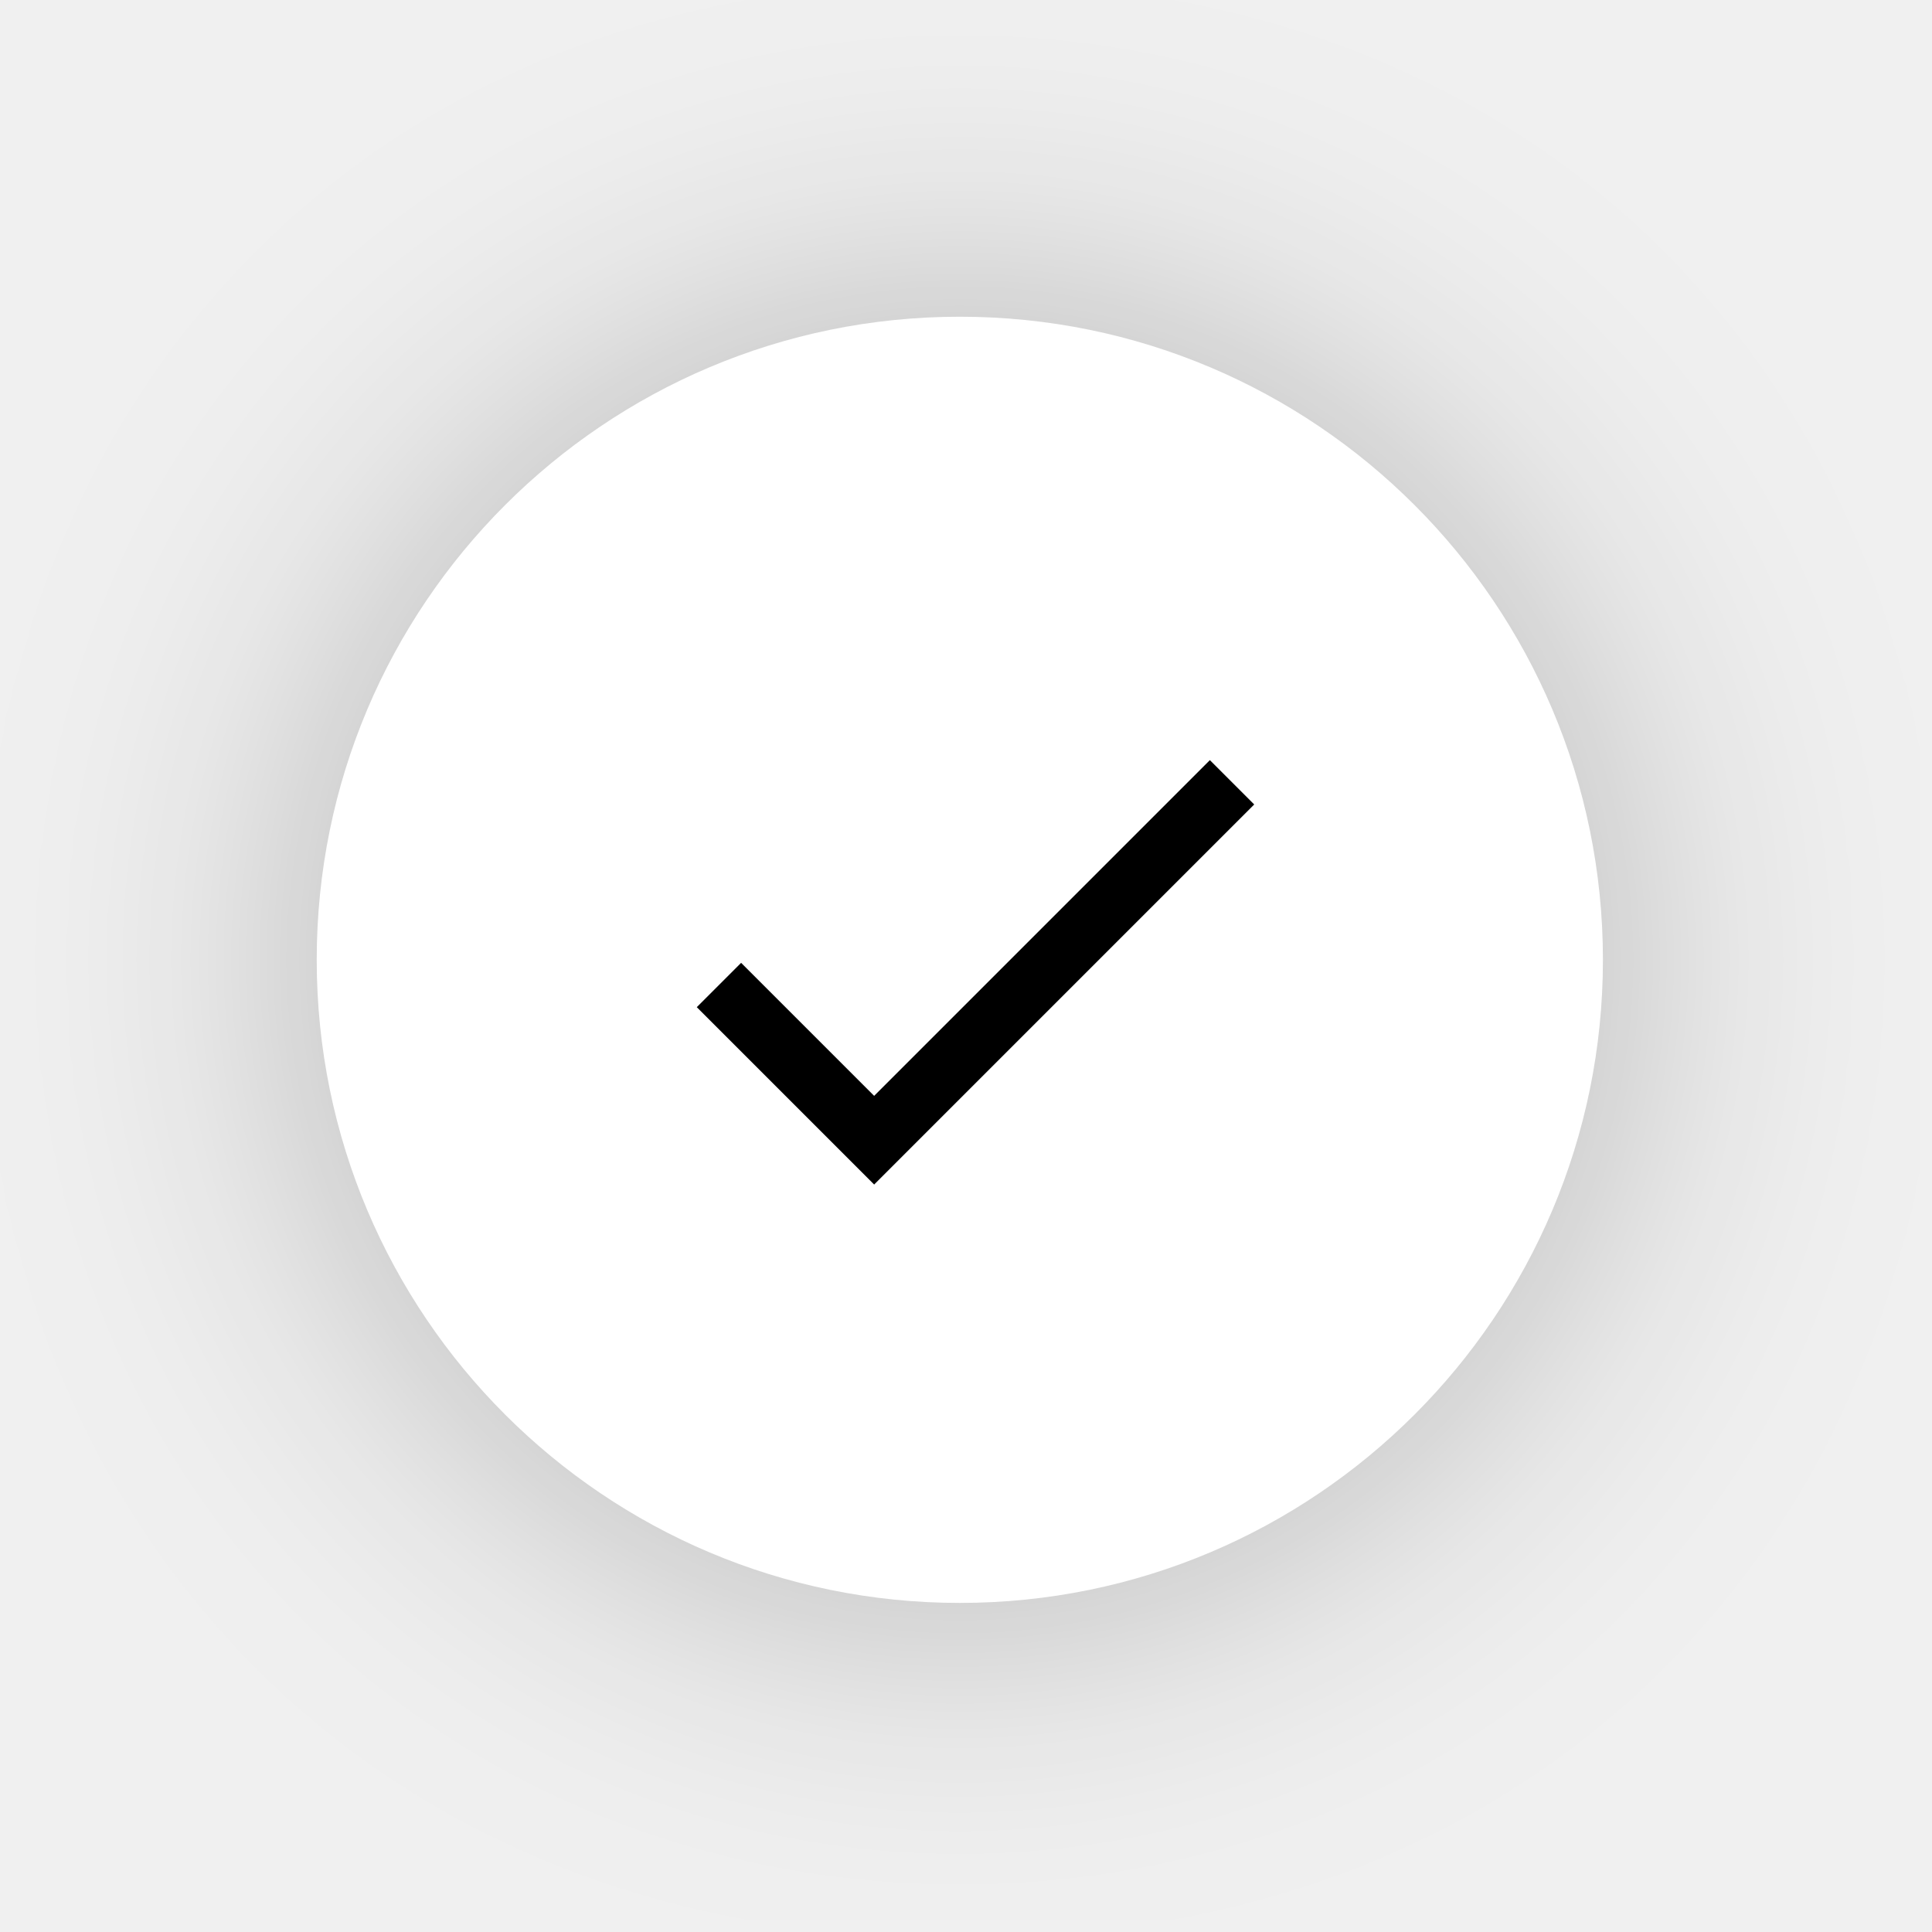
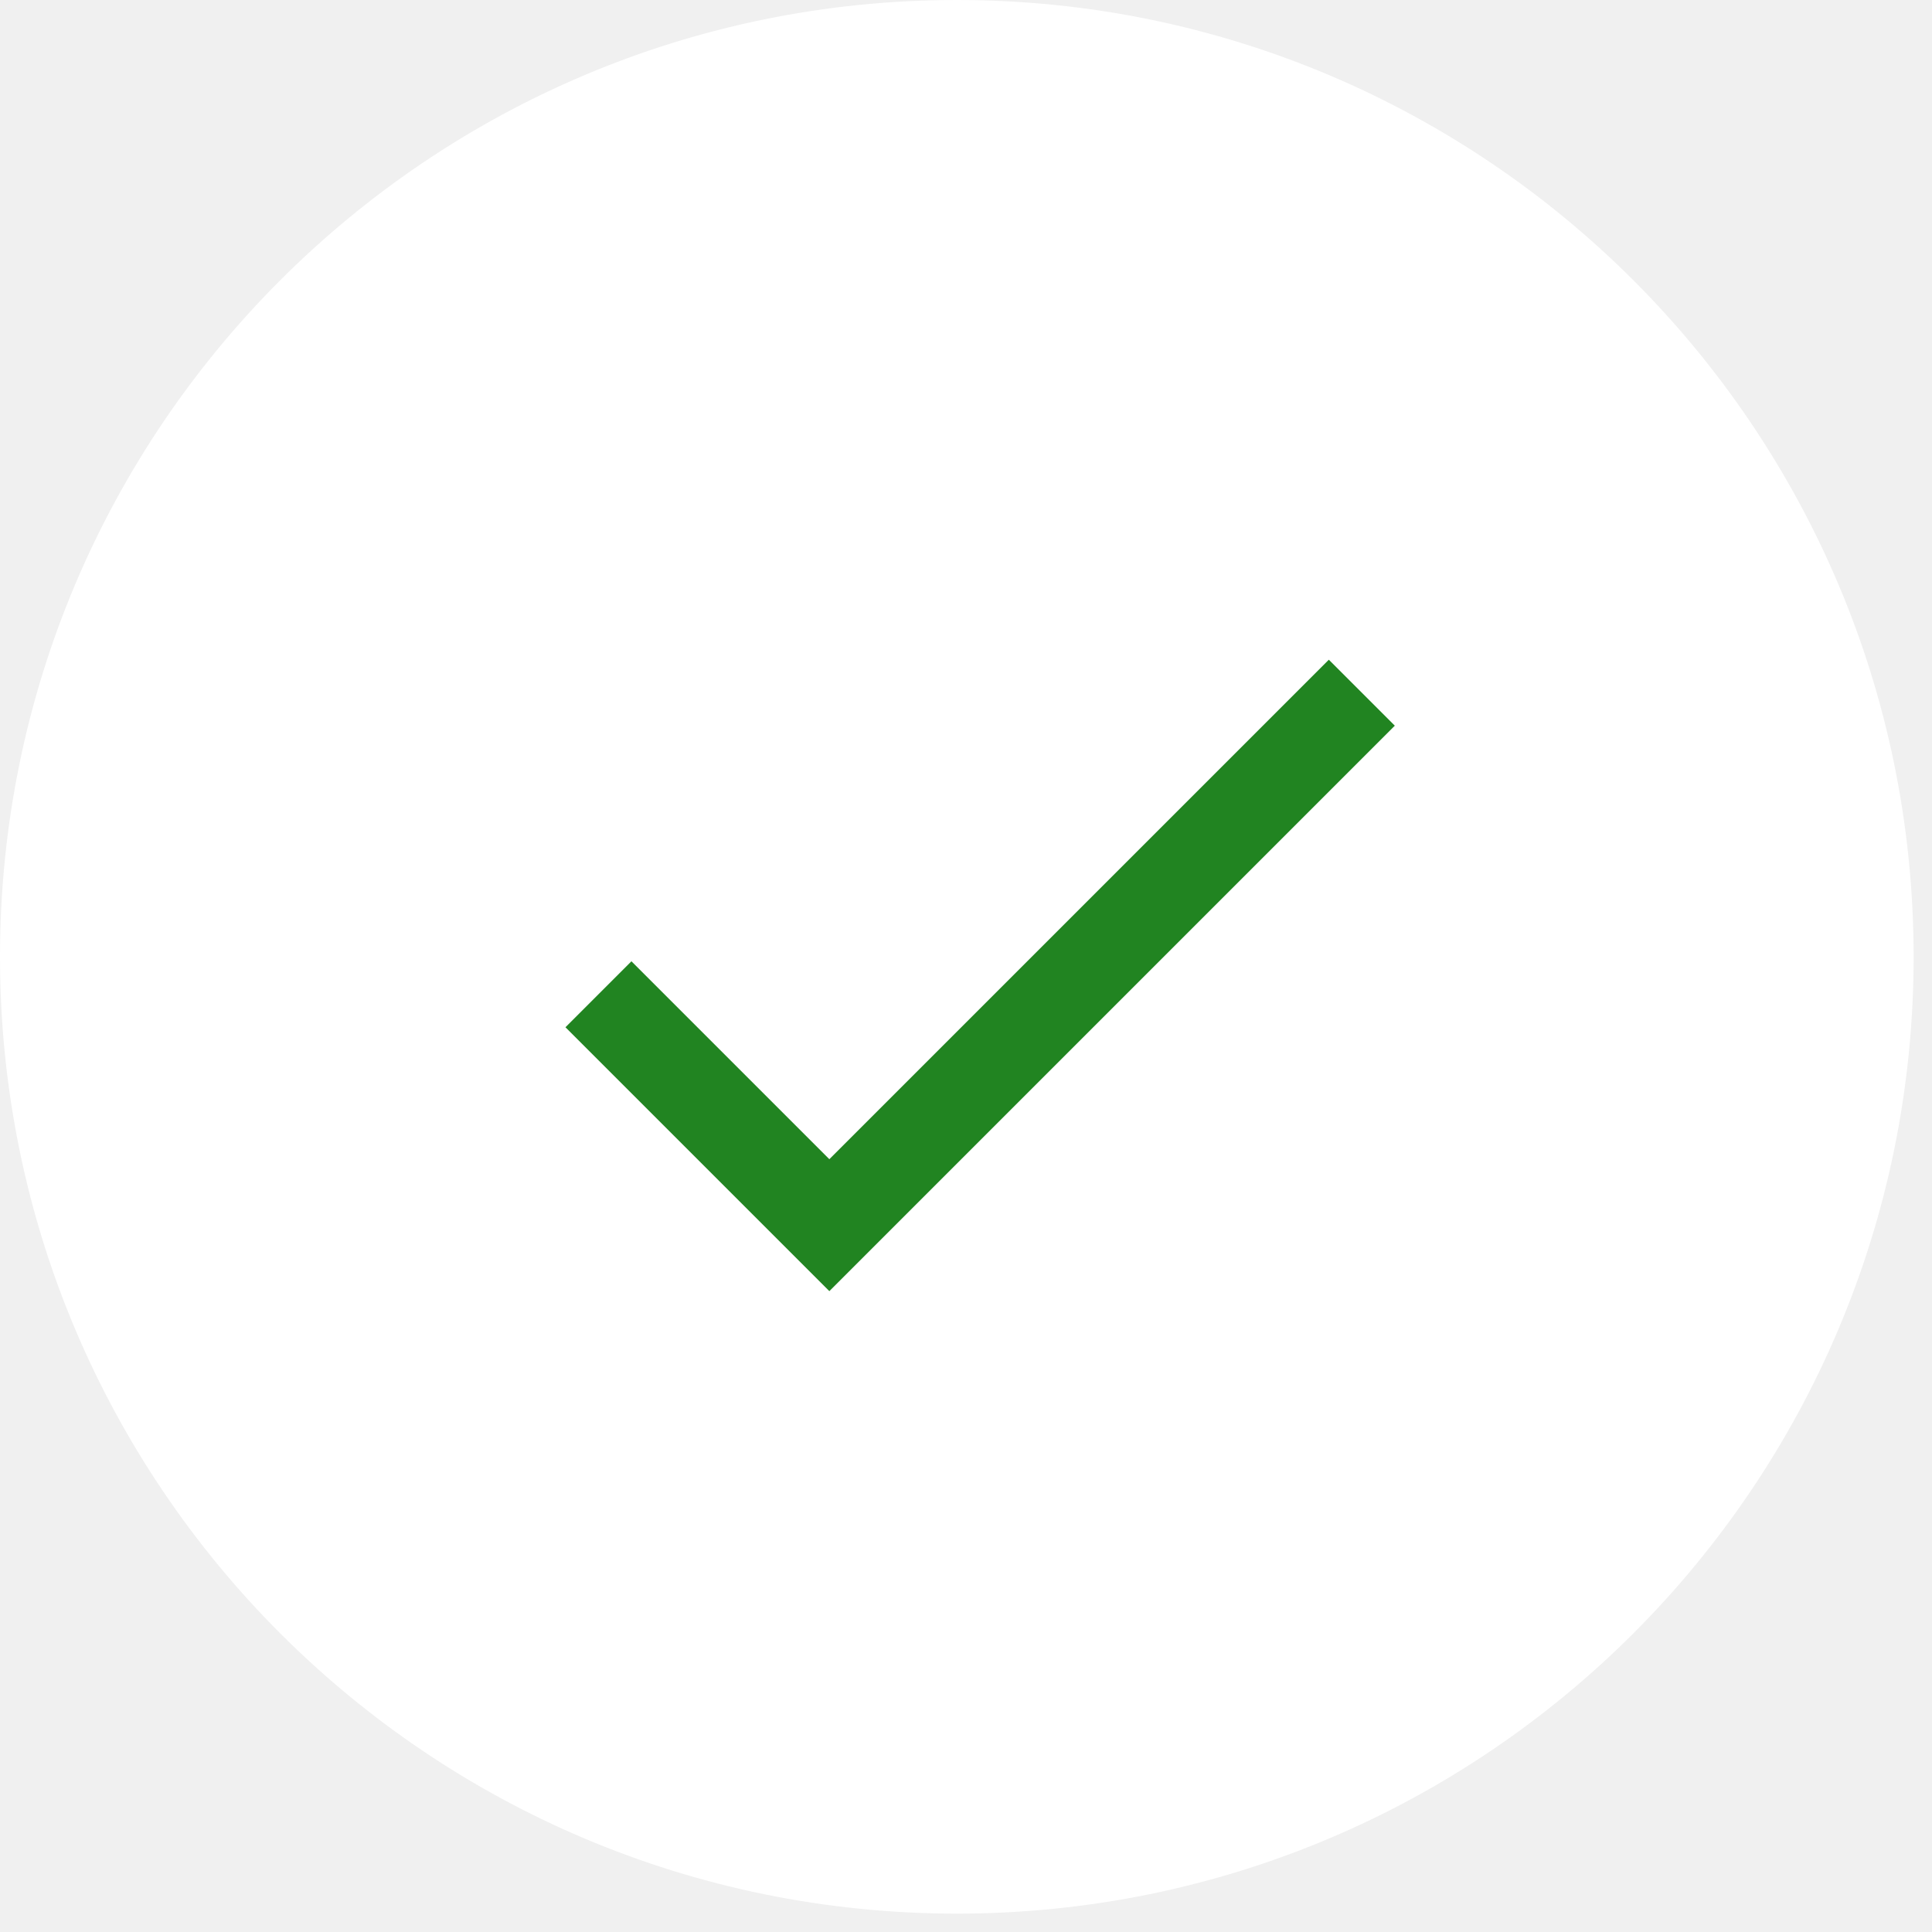
- <svg xmlns="http://www.w3.org/2000/svg" width="61" height="61" viewBox="0 0 61 61" fill="none">
-   <g filter="url(#filter0_d)">
-     <circle cx="30.305" cy="30.305" r="20.305" fill="white" />
-   </g>
-   <path d="M27.6 34.6L23.4 30.4L22 31.8L27.6 37.4L39.6 25.4L38.2 24L27.6 34.6Z" fill="black" />
-   <defs>
-     <filter id="filter0_d" x="0" y="0" width="60.609" height="60.609" filterUnits="userSpaceOnUse" color-interpolation-filters="sRGB">
-       <feFlood flood-opacity="0" result="BackgroundImageFix" />
-       <feColorMatrix in="SourceAlpha" type="matrix" values="0 0 0 0 0 0 0 0 0 0 0 0 0 0 0 0 0 0 127 0" />
-       <feOffset />
-       <feGaussianBlur stdDeviation="5" />
-       <feColorMatrix type="matrix" values="0 0 0 0 0 0 0 0 0 0 0 0 0 0 0 0 0 0 0.25 0" />
-       <feBlend mode="normal" in2="BackgroundImageFix" result="effect1_dropShadow" />
-       <feBlend mode="normal" in="SourceGraphic" in2="effect1_dropShadow" result="shape" />
-     </filter>
-   </defs>
+ <svg xmlns="http://www.w3.org/2000/svg" width="41" height="41" viewBox="0 0 41 41" fill="none">
+   <circle cx="20.305" cy="20.305" r="20.305" fill="white" />
+   <path d="M17.6 24.6L13.4 20.4L12 21.8L17.6 27.4L29.6 15.4L28.2 14L17.6 24.6Z" fill="#218421" />
</svg>
